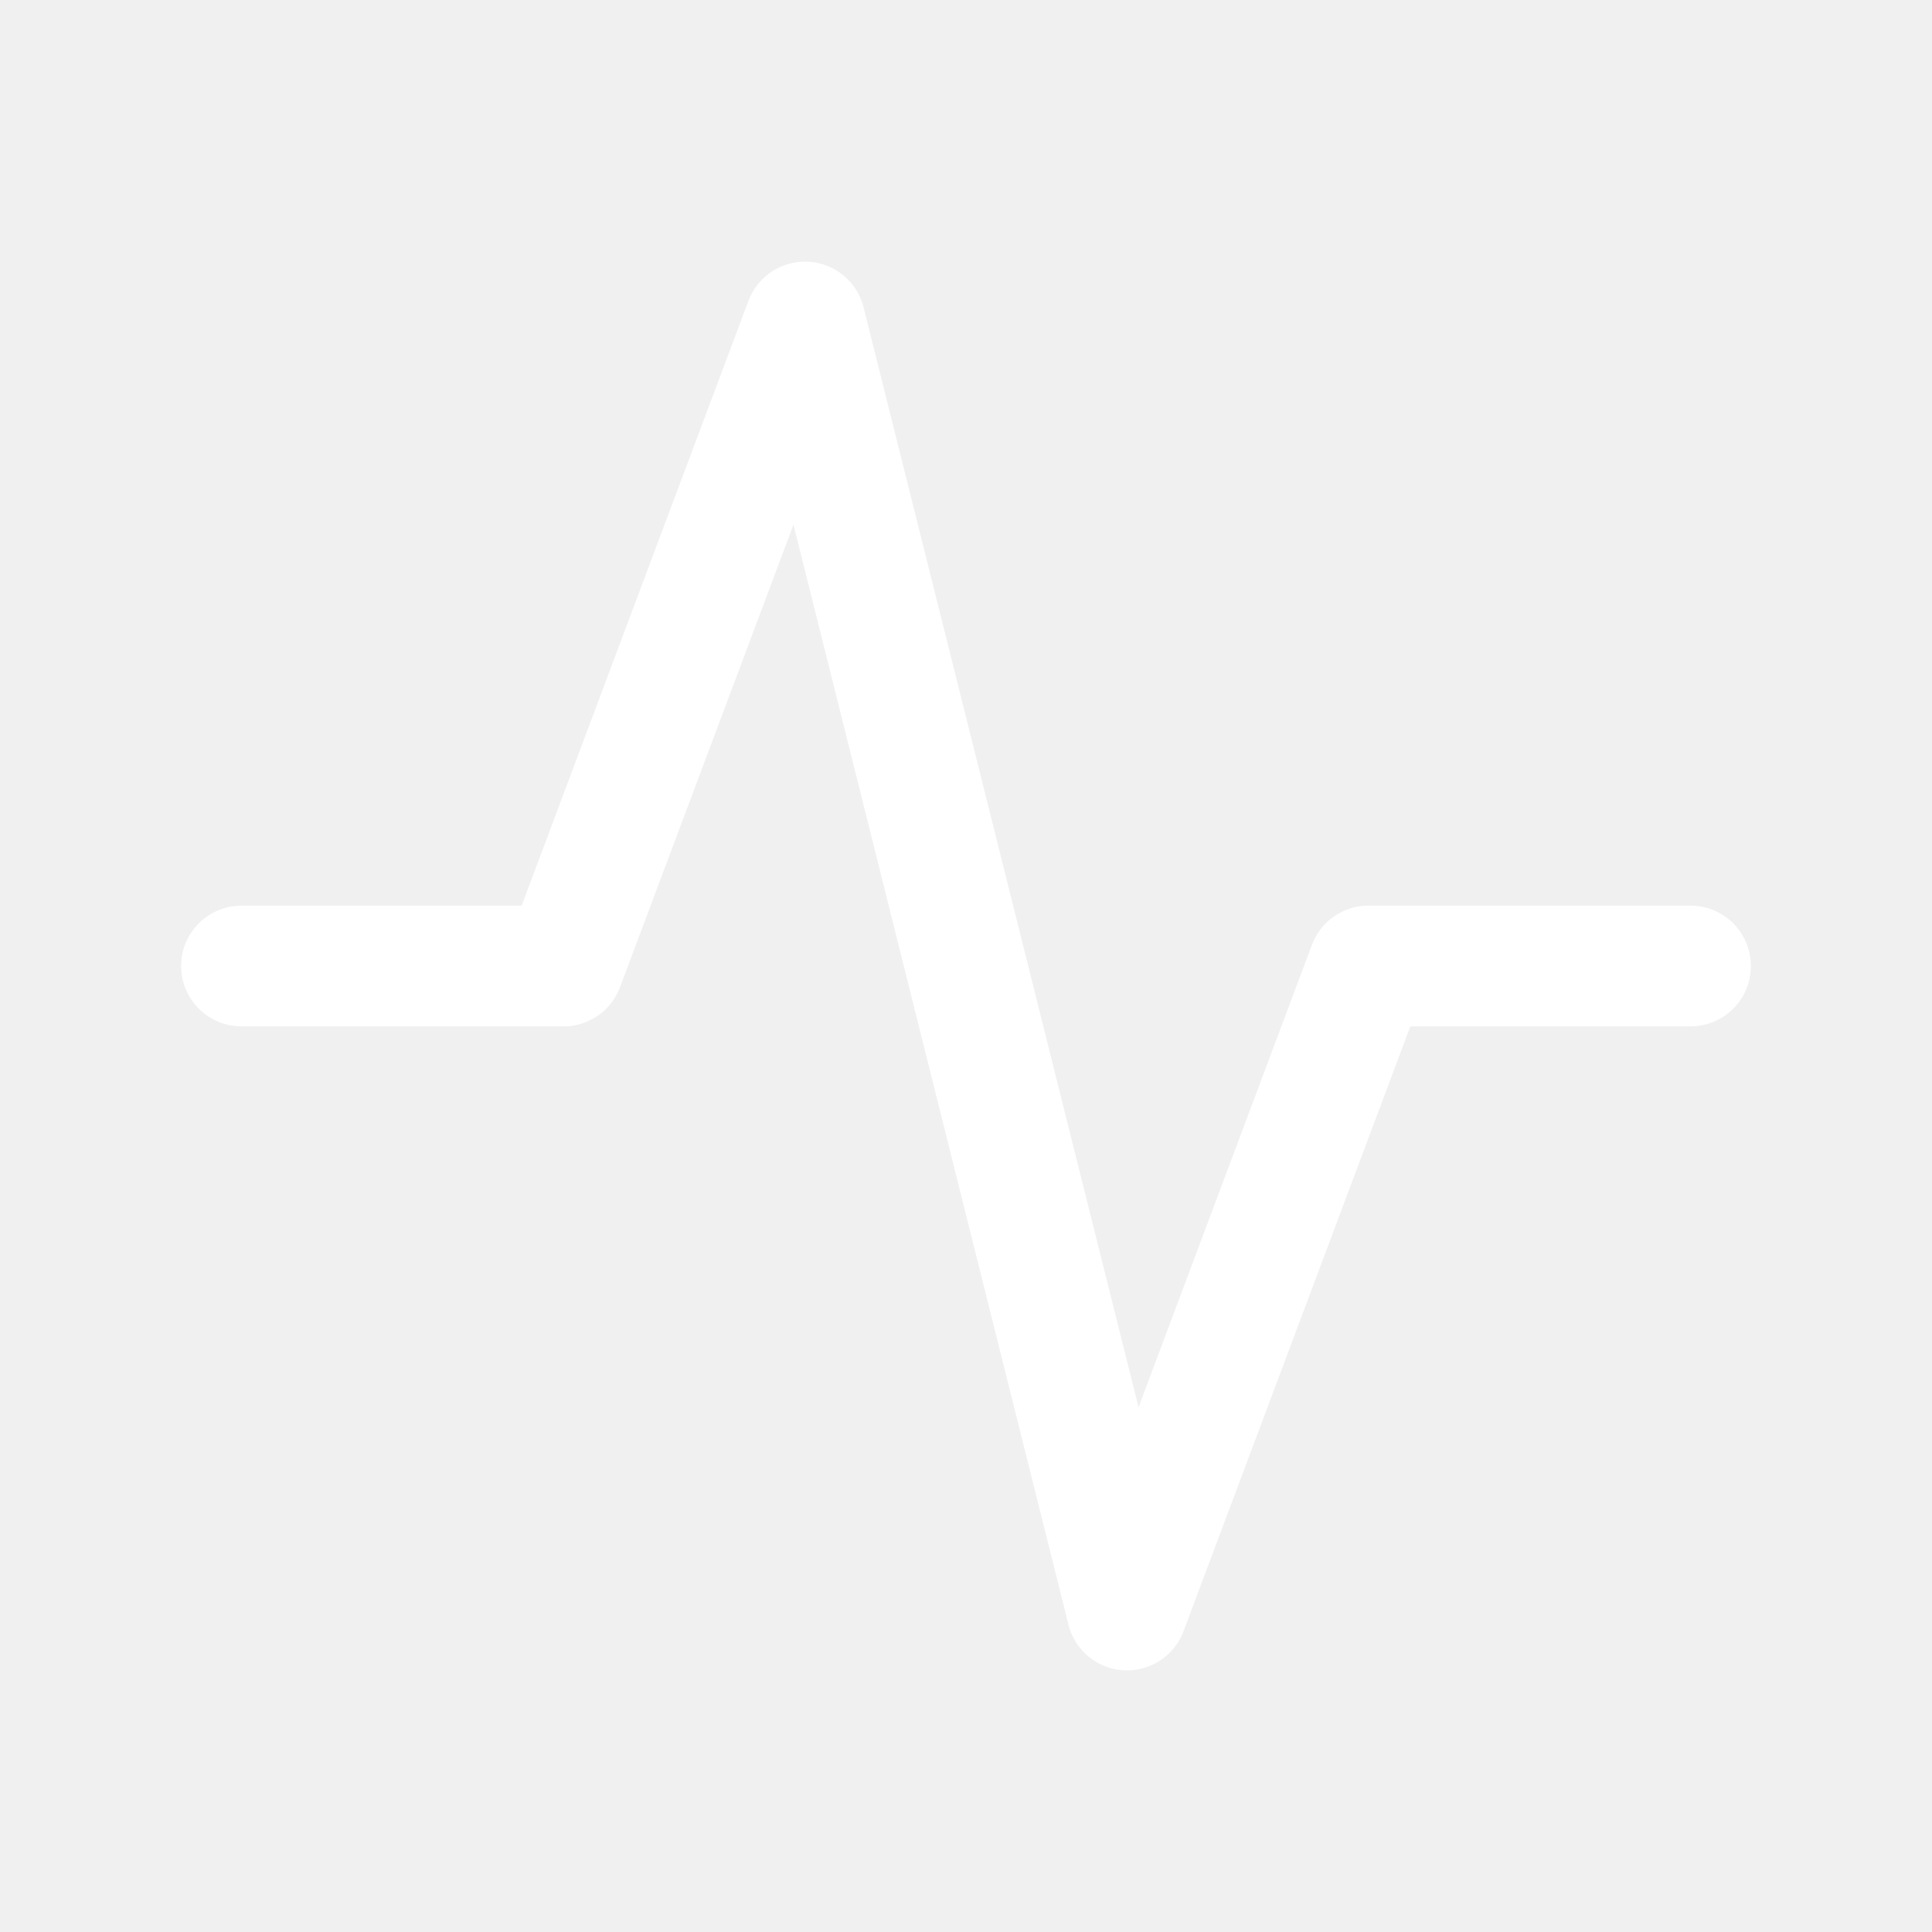
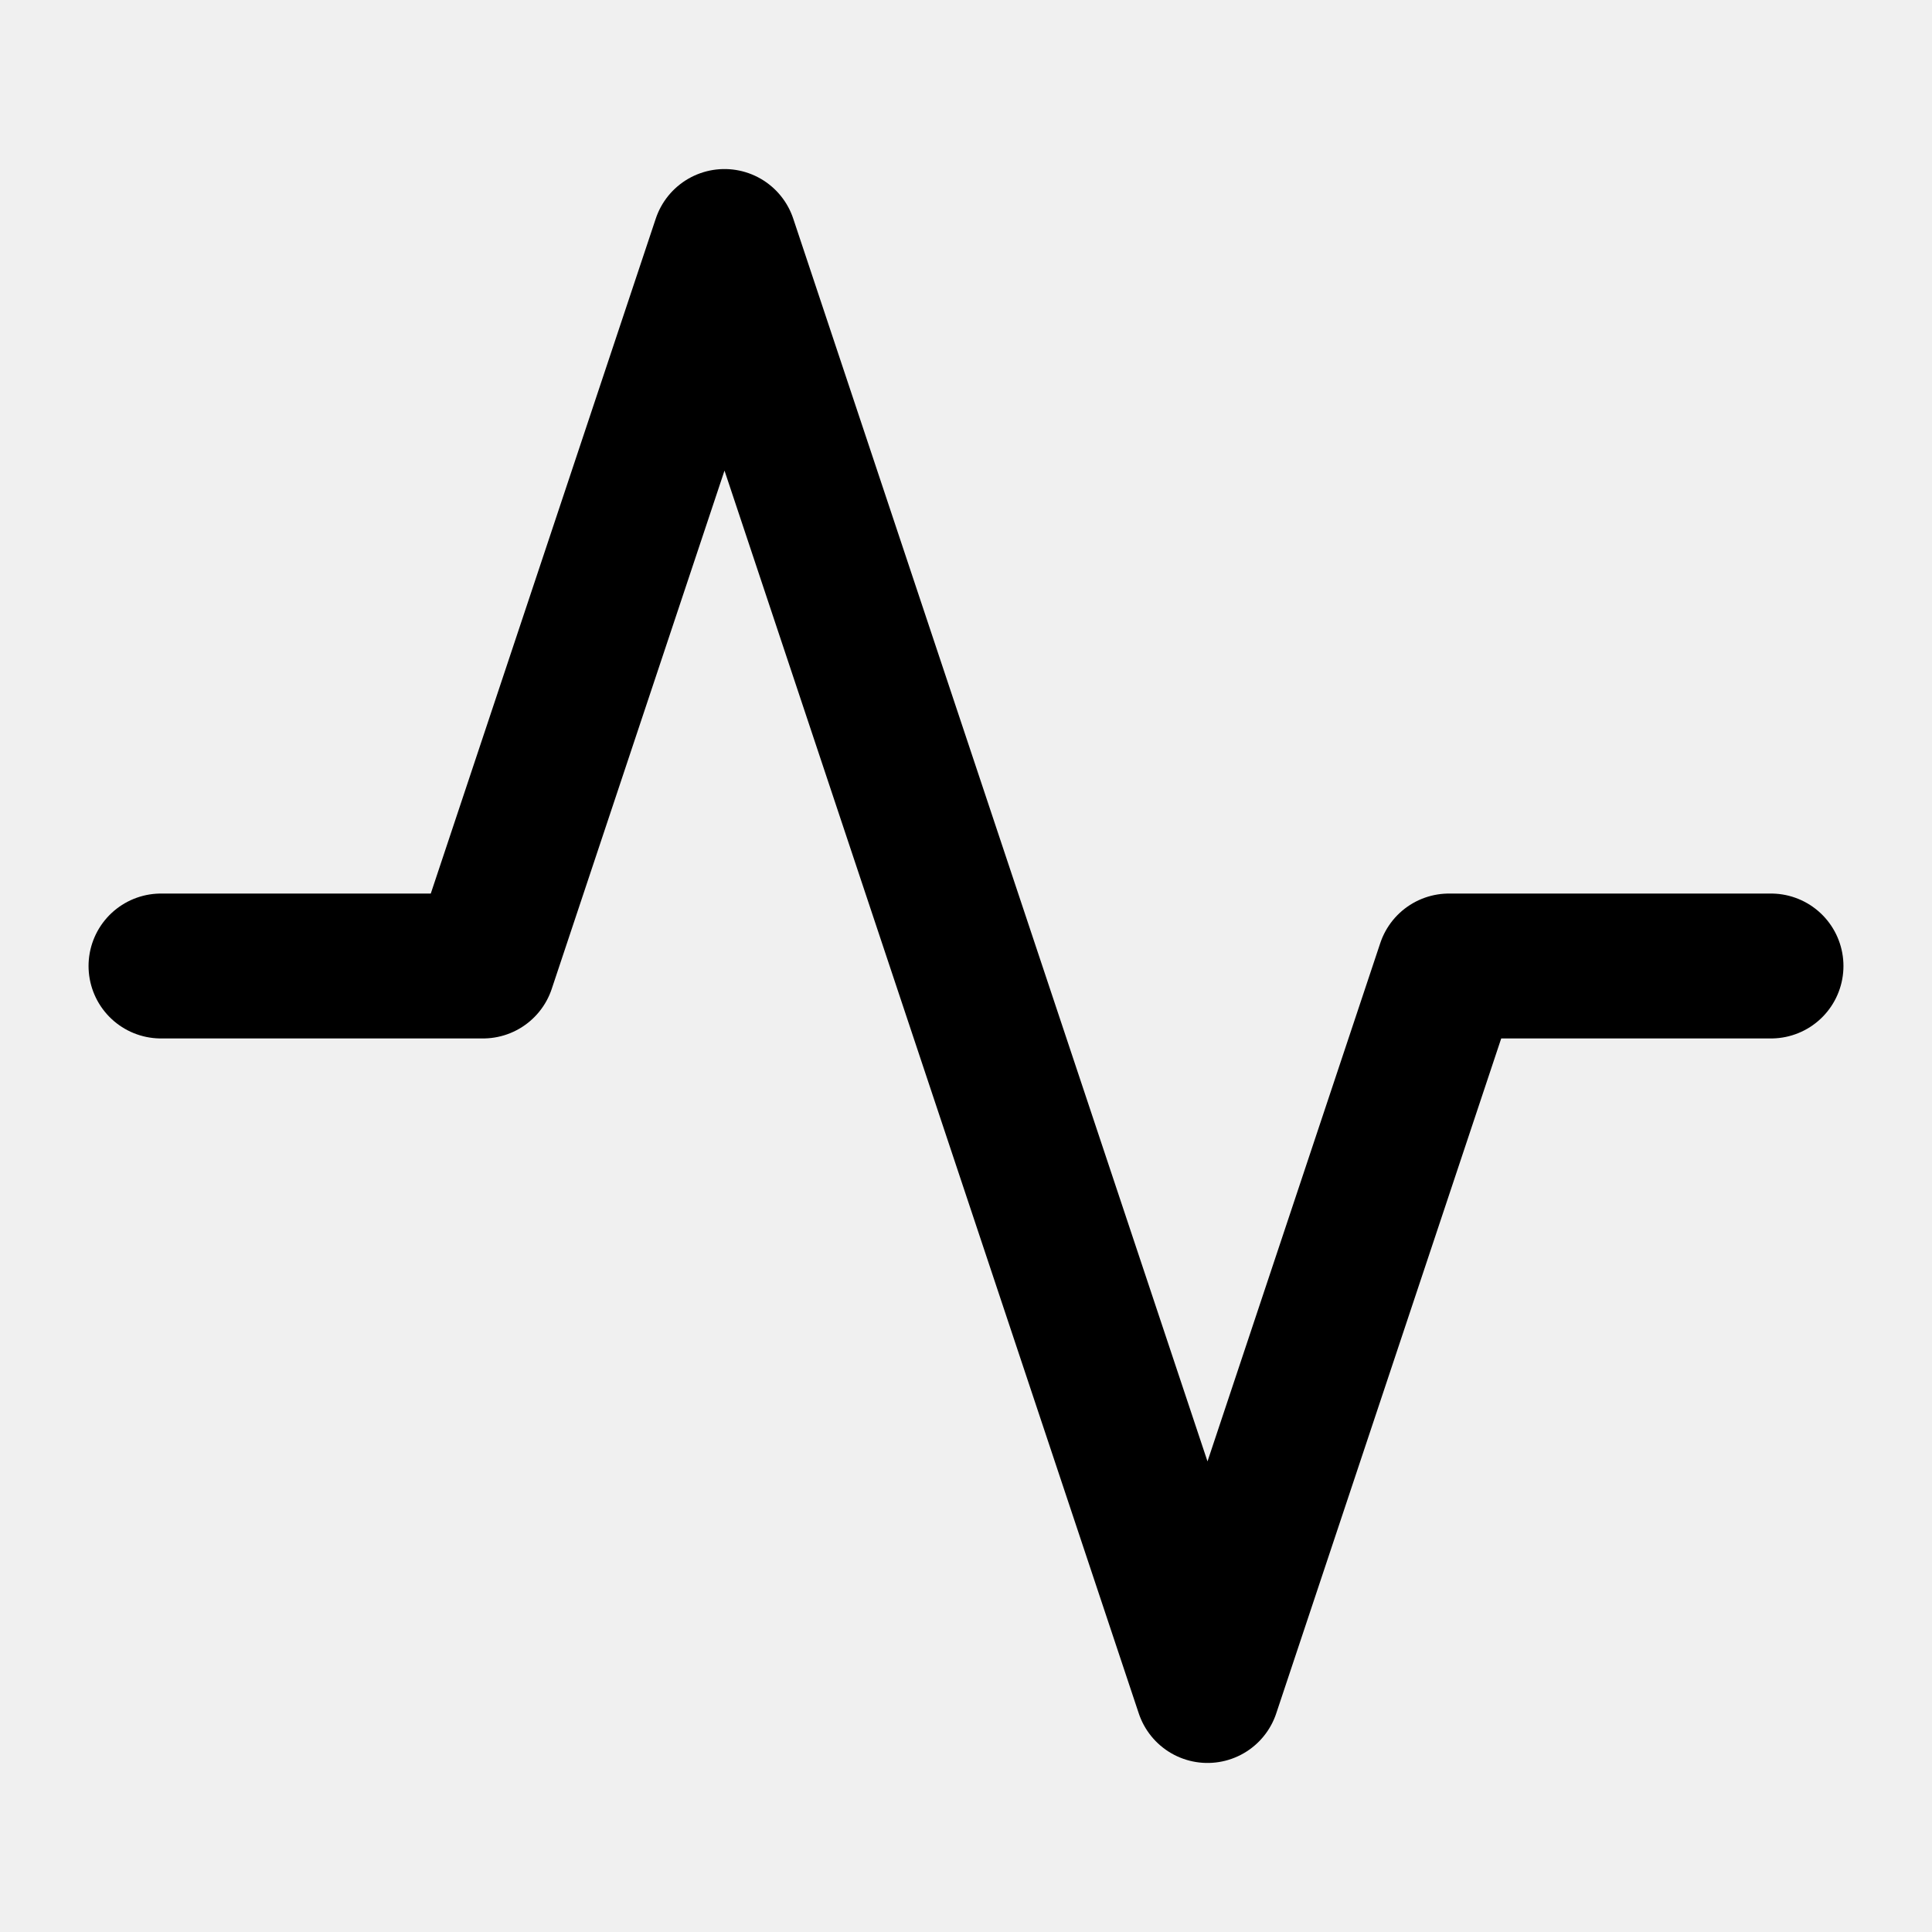
- <svg xmlns="http://www.w3.org/2000/svg" viewBox="0 0 24 24" width="24" height="24">
-   <path d="M3 12h4l3-8 4 16 3-8h4" fill="none" stroke="#ffffff" stroke-width="1.5" stroke-linecap="round" stroke-linejoin="round" />
+ <svg xmlns="http://www.w3.org/2000/svg" viewBox="0 0 24 24" fill="none" stroke="currentColor" stroke-width="1.8" stroke-linecap="round" stroke-linejoin="round">
+   <path d="M22 12h-4l-3 9L9 3l-3 9H2" />
</svg>
